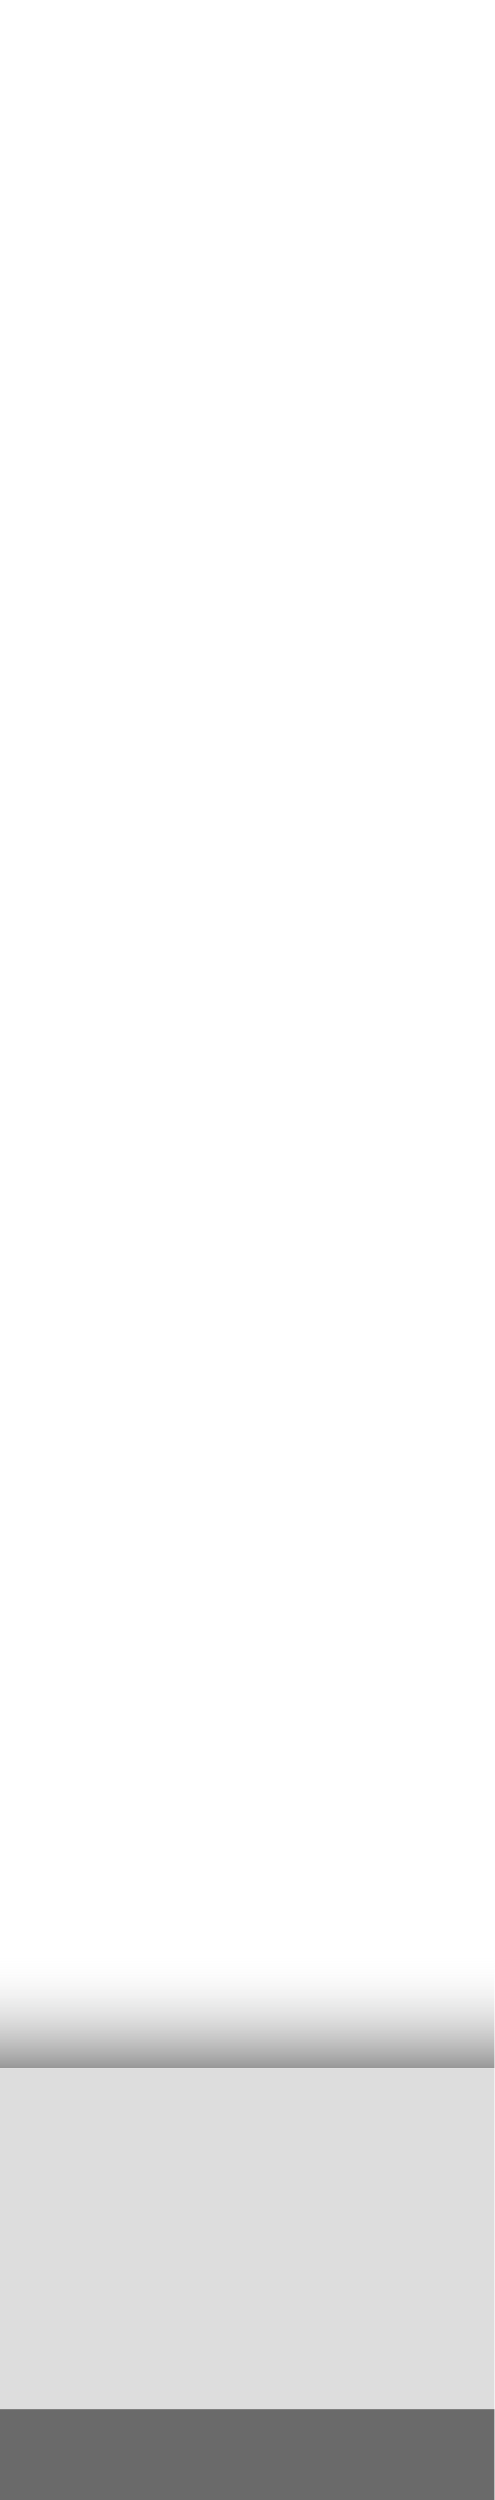
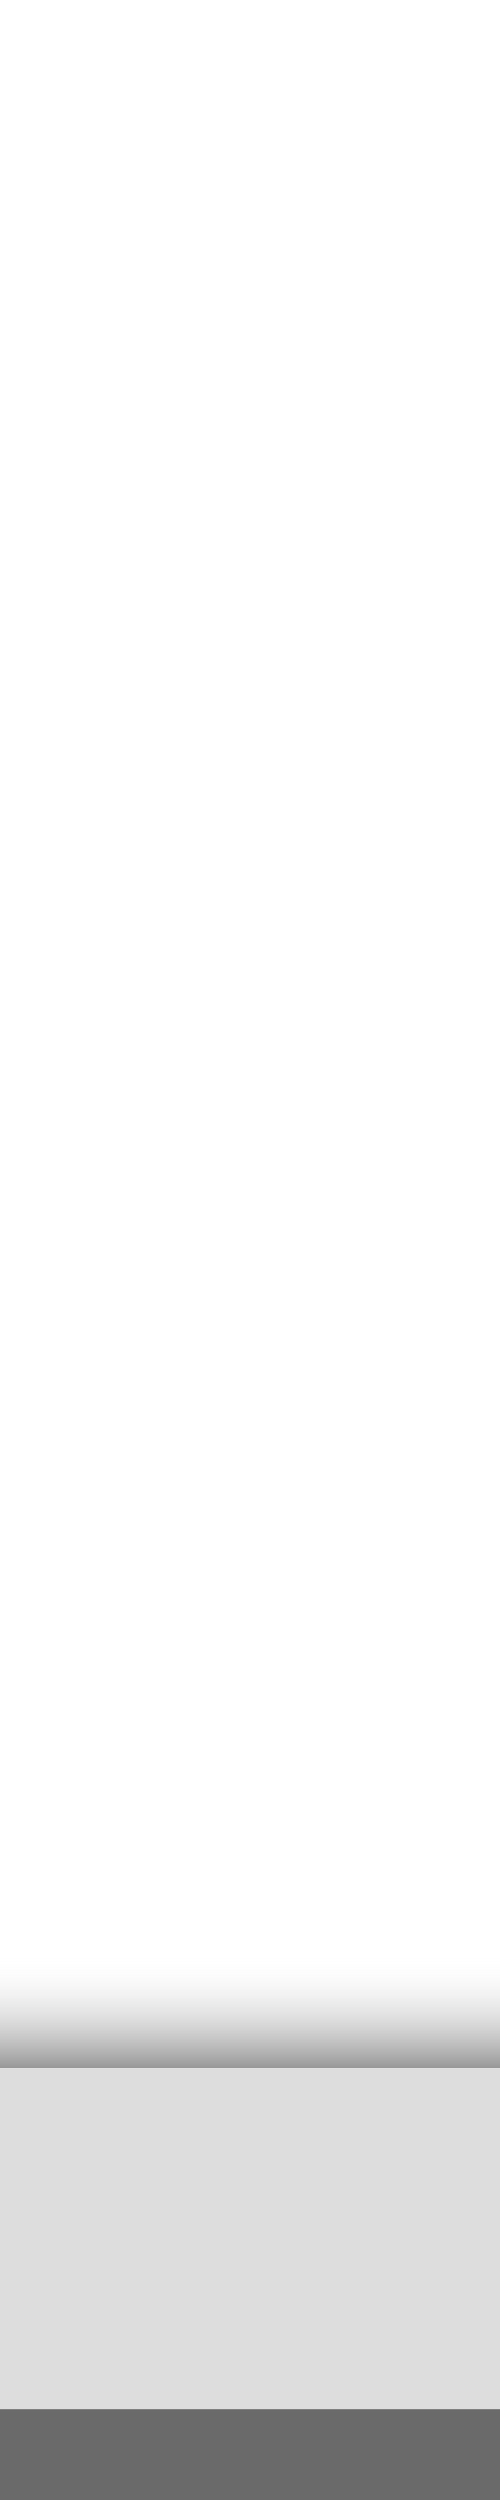
- <svg xmlns="http://www.w3.org/2000/svg" id="Ebene_1" data-name="Ebene 1" viewBox="0 0 43.51 220">
+ <svg xmlns="http://www.w3.org/2000/svg" id="Ebene_1" version="1.1" viewBox="0 0 44 220">
  <defs>
    <style>
-       .cls-1 {
+       .st0 {
+         fill: url(#Unbenannter_Verlauf);
+       }
+ 
+       .st1 {
        fill: #ddd;
      }

-       .cls-2 {
-         fill: url(#Unbenannter_Verlauf_20);
-       }
- 
-       .cls-3 {
+       .st2 {
        fill: #6a6a6a;
      }
    </style>
-     <linearGradient id="Unbenannter_Verlauf_20" data-name="Unbenannter Verlauf 20" x1="21.75" y1="182" x2="21.75" y2="172" gradientTransform="translate(198.75 155.25) rotate(90)" gradientUnits="userSpaceOnUse">
+     <linearGradient id="Unbenannter_Verlauf" data-name="Unbenannter Verlauf" x1="22" y1="37.53" x2="22" y2="47.53" gradientTransform="translate(0 219.53) scale(1 -1)" gradientUnits="userSpaceOnUse">
      <stop offset="0" stop-color="#737373" stop-opacity=".74" />
      <stop offset="1" stop-color="#fff" stop-opacity="0" />
    </linearGradient>
  </defs>
-   <rect class="cls-3" x="17.75" y="194.25" width="8" height="43.51" transform="translate(-194.25 237.75) rotate(-90)" />
-   <rect class="cls-2" x="16.75" y="155.25" width="10" height="43.51" transform="translate(-155.25 198.75) rotate(-90)" />
-   <rect class="cls-1" x="6.75" y="175.25" width="30" height="43.51" transform="translate(-175.25 218.75) rotate(-90)" />
+   <rect class="st2" x="-.31" y="212" width="44.62" height="8" />
+   <rect class="st0" x="-.31" y="172" width="44.62" height="10" />
+   <rect class="st1" x="-.31" y="182" width="44.62" height="30" />
</svg>
